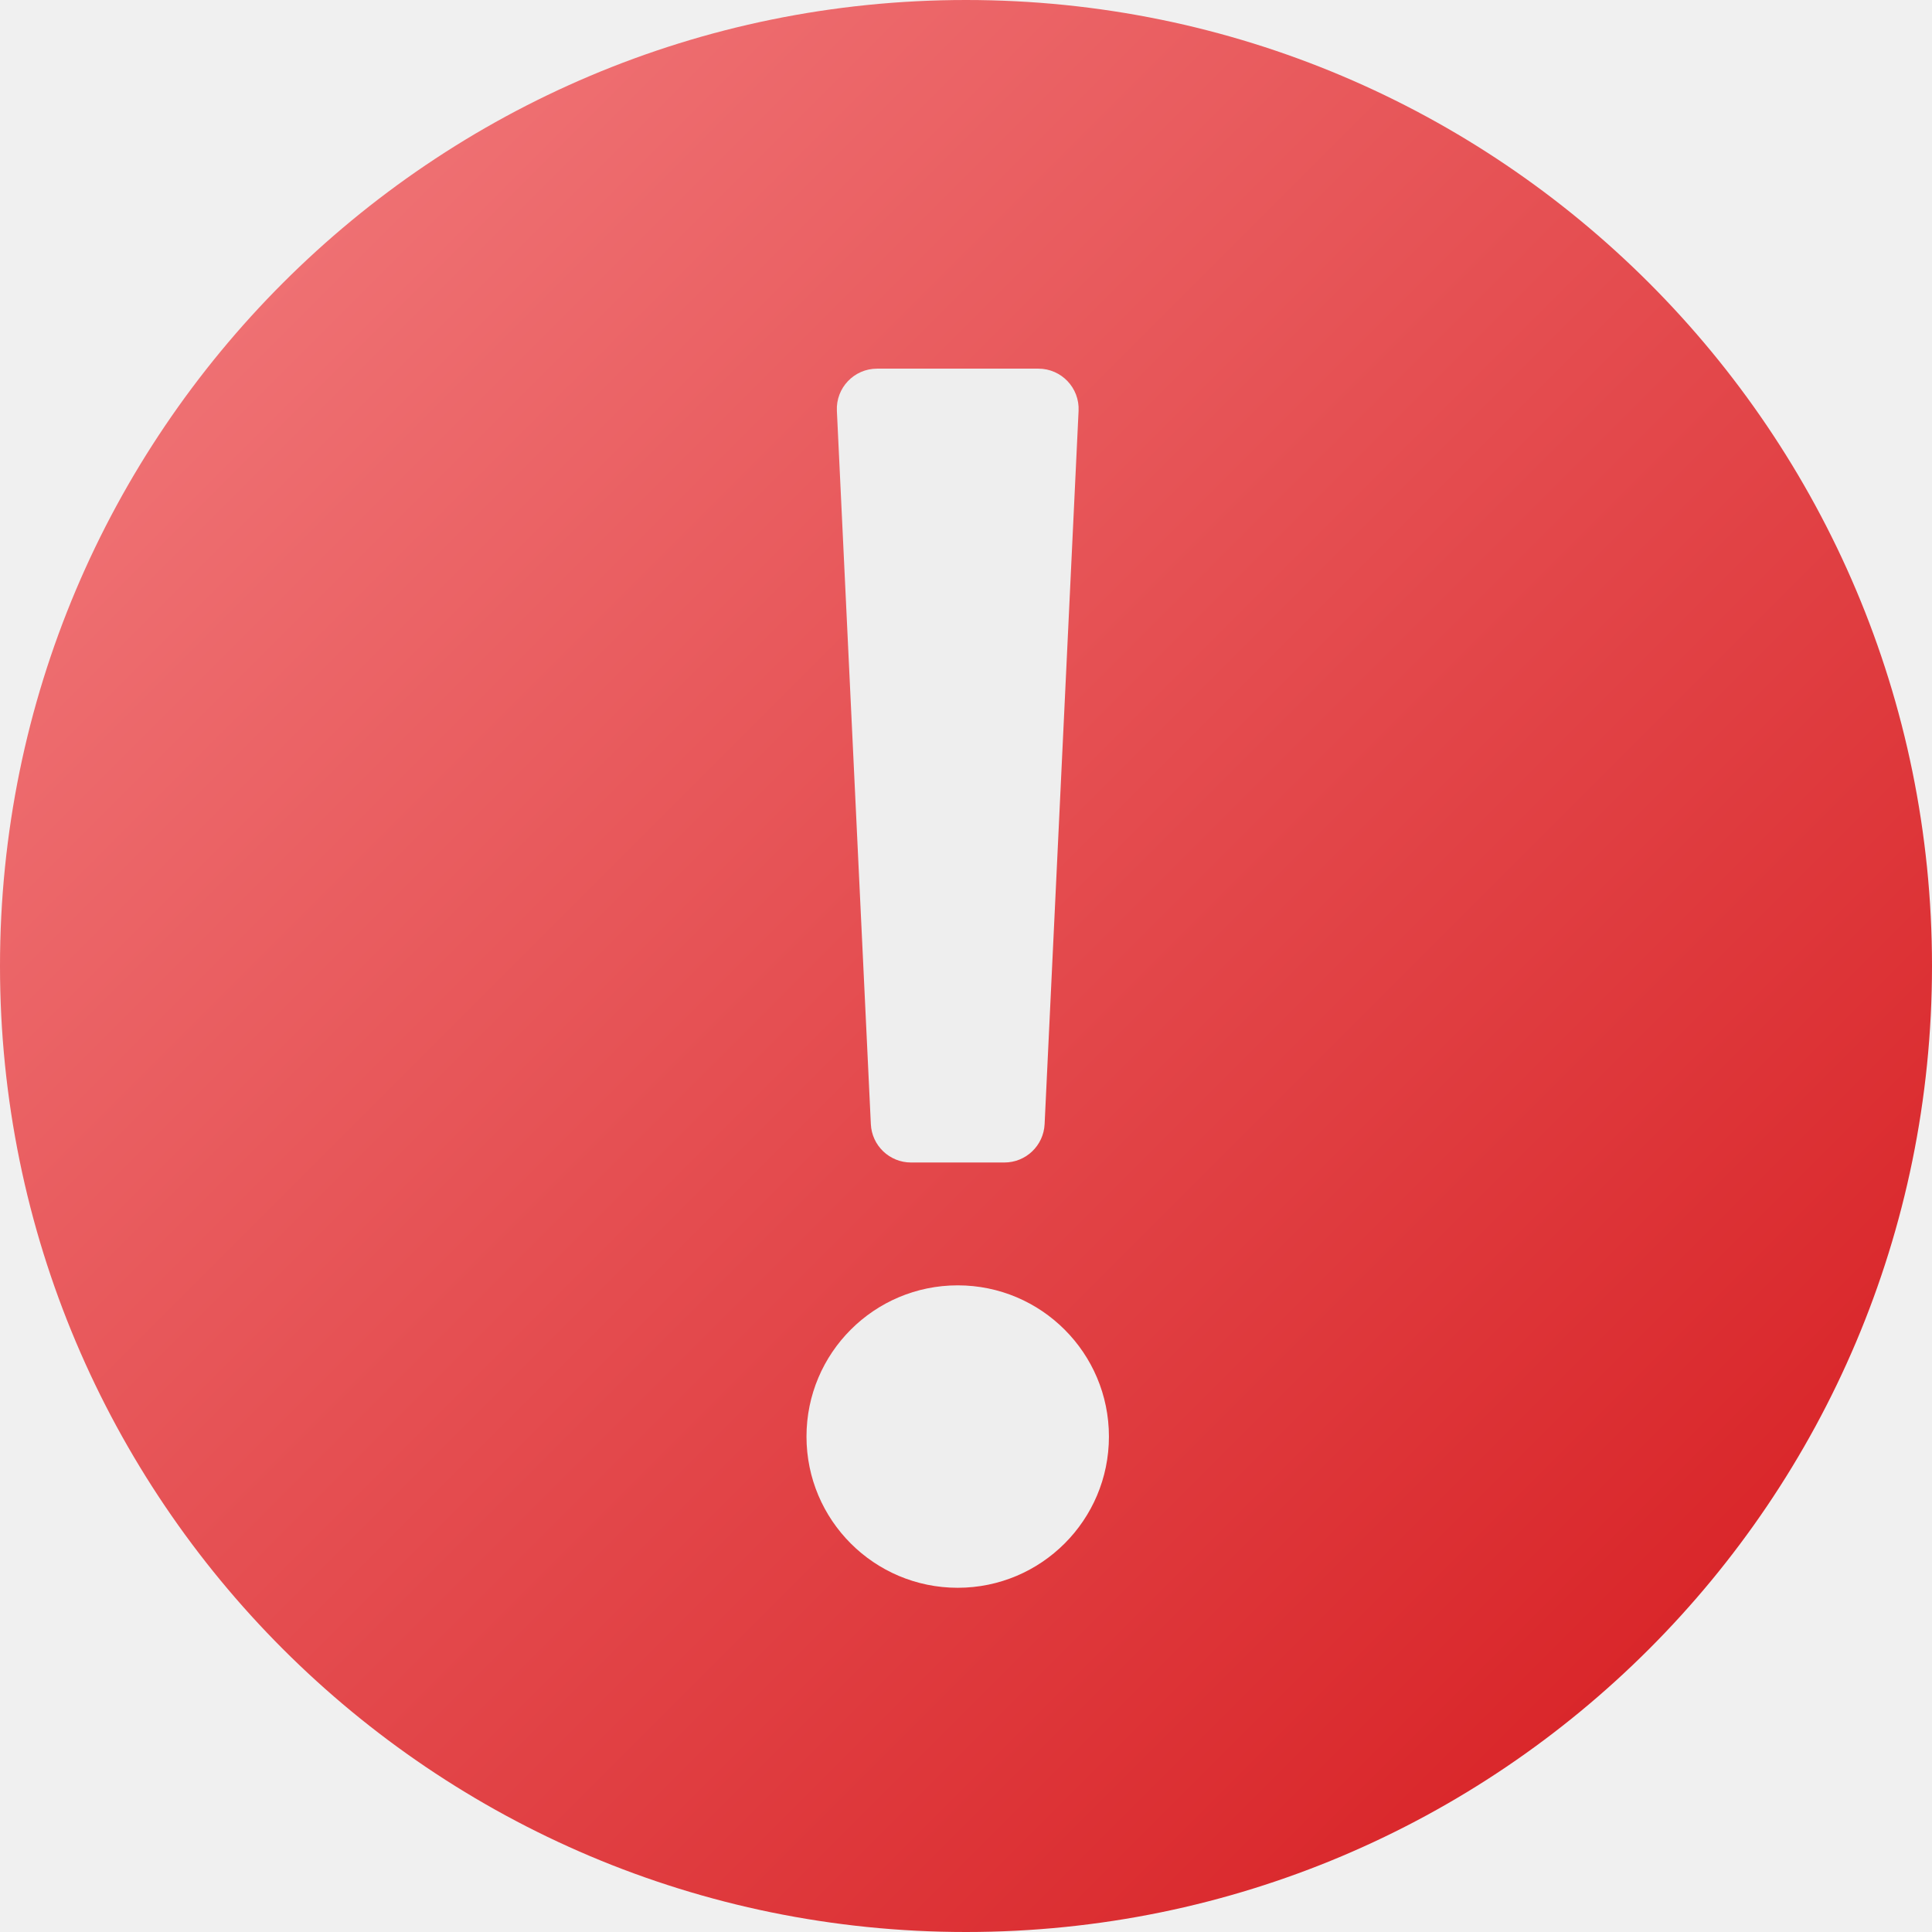
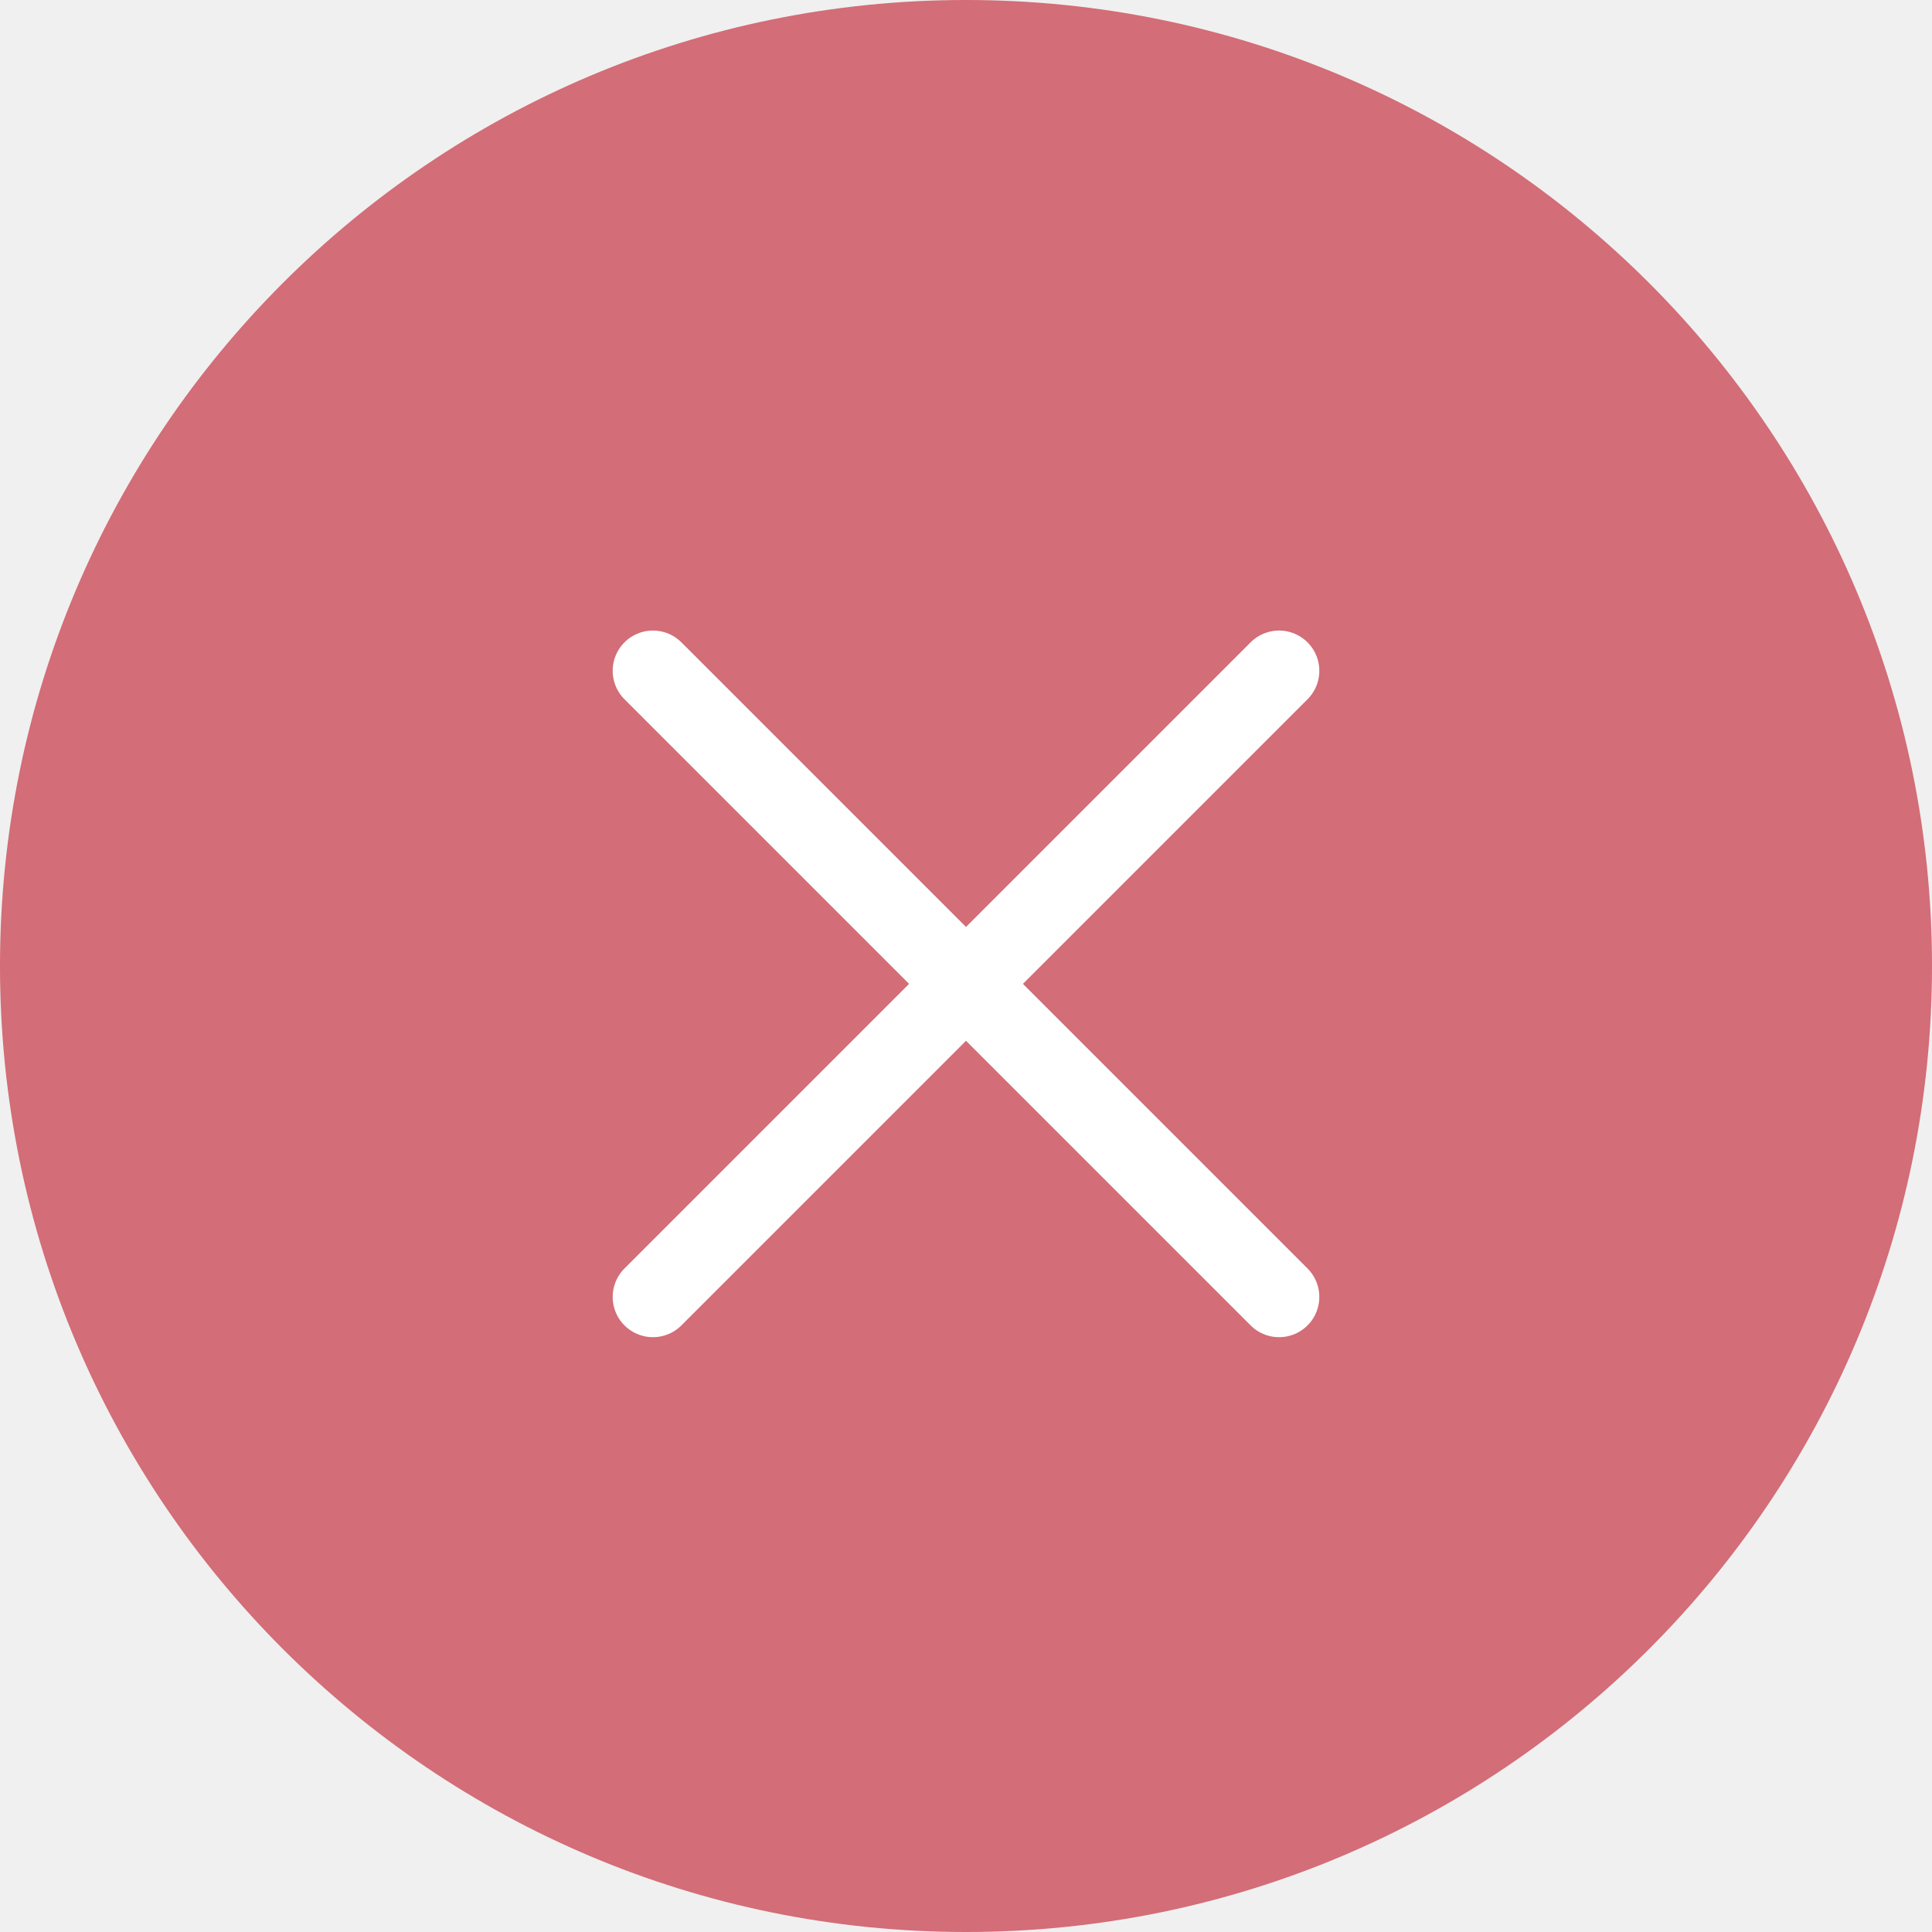
- <svg xmlns="http://www.w3.org/2000/svg" width="48" height="48" viewBox="0 0 48 48" fill="none">
-   <rect width="48" height="48" rx="24" fill="url(#paint0_linear_3507_38528)" />
-   <path fill-rule="evenodd" clip-rule="evenodd" d="M21.791 9.159C21.22 9.159 20.765 9.636 20.792 10.206L21.636 27.93C21.661 28.463 22.101 28.882 22.634 28.882H24.954C25.488 28.882 25.927 28.463 25.953 27.93L26.797 10.206C26.824 9.636 26.369 9.159 25.798 9.159H21.791ZM23.794 31.934C21.719 31.934 20.037 33.616 20.037 35.691C20.037 37.766 21.719 39.448 23.794 39.448C25.869 39.448 27.551 37.766 27.551 35.691C27.551 33.616 25.869 31.934 23.794 31.934Z" fill="#EEEEEE" />
+ <svg xmlns="http://www.w3.org/2000/svg" width="24" height="24" viewBox="0 0 24 24" fill="none">
+   <g clip-path="url(#clip0_129_310)">
+     <circle cx="12" cy="12" r="12" fill="#D36D77" />
+     <path d="M8.111 8.333L15.889 16.111" stroke="white" stroke-miterlimit="10" stroke-linecap="round" stroke-linejoin="round" />
+     <path d="M15.889 8.333L8.111 16.111" stroke="white" stroke-miterlimit="10" stroke-linecap="round" stroke-linejoin="round" />
+   </g>
  <defs>
-     <linearGradient id="paint0_linear_3507_38528" x1="0.079" y1="-0.08" x2="47.979" y2="47.82" gradientUnits="userSpaceOnUse">
-       <stop stop-color="#F37F81" />
-       <stop offset="1" stop-color="#D5181C" />
-     </linearGradient>
+     <clipPath id="clip0_129_310">
+       <rect width="24" height="24" fill="white" />
+     </clipPath>
  </defs>
</svg>
